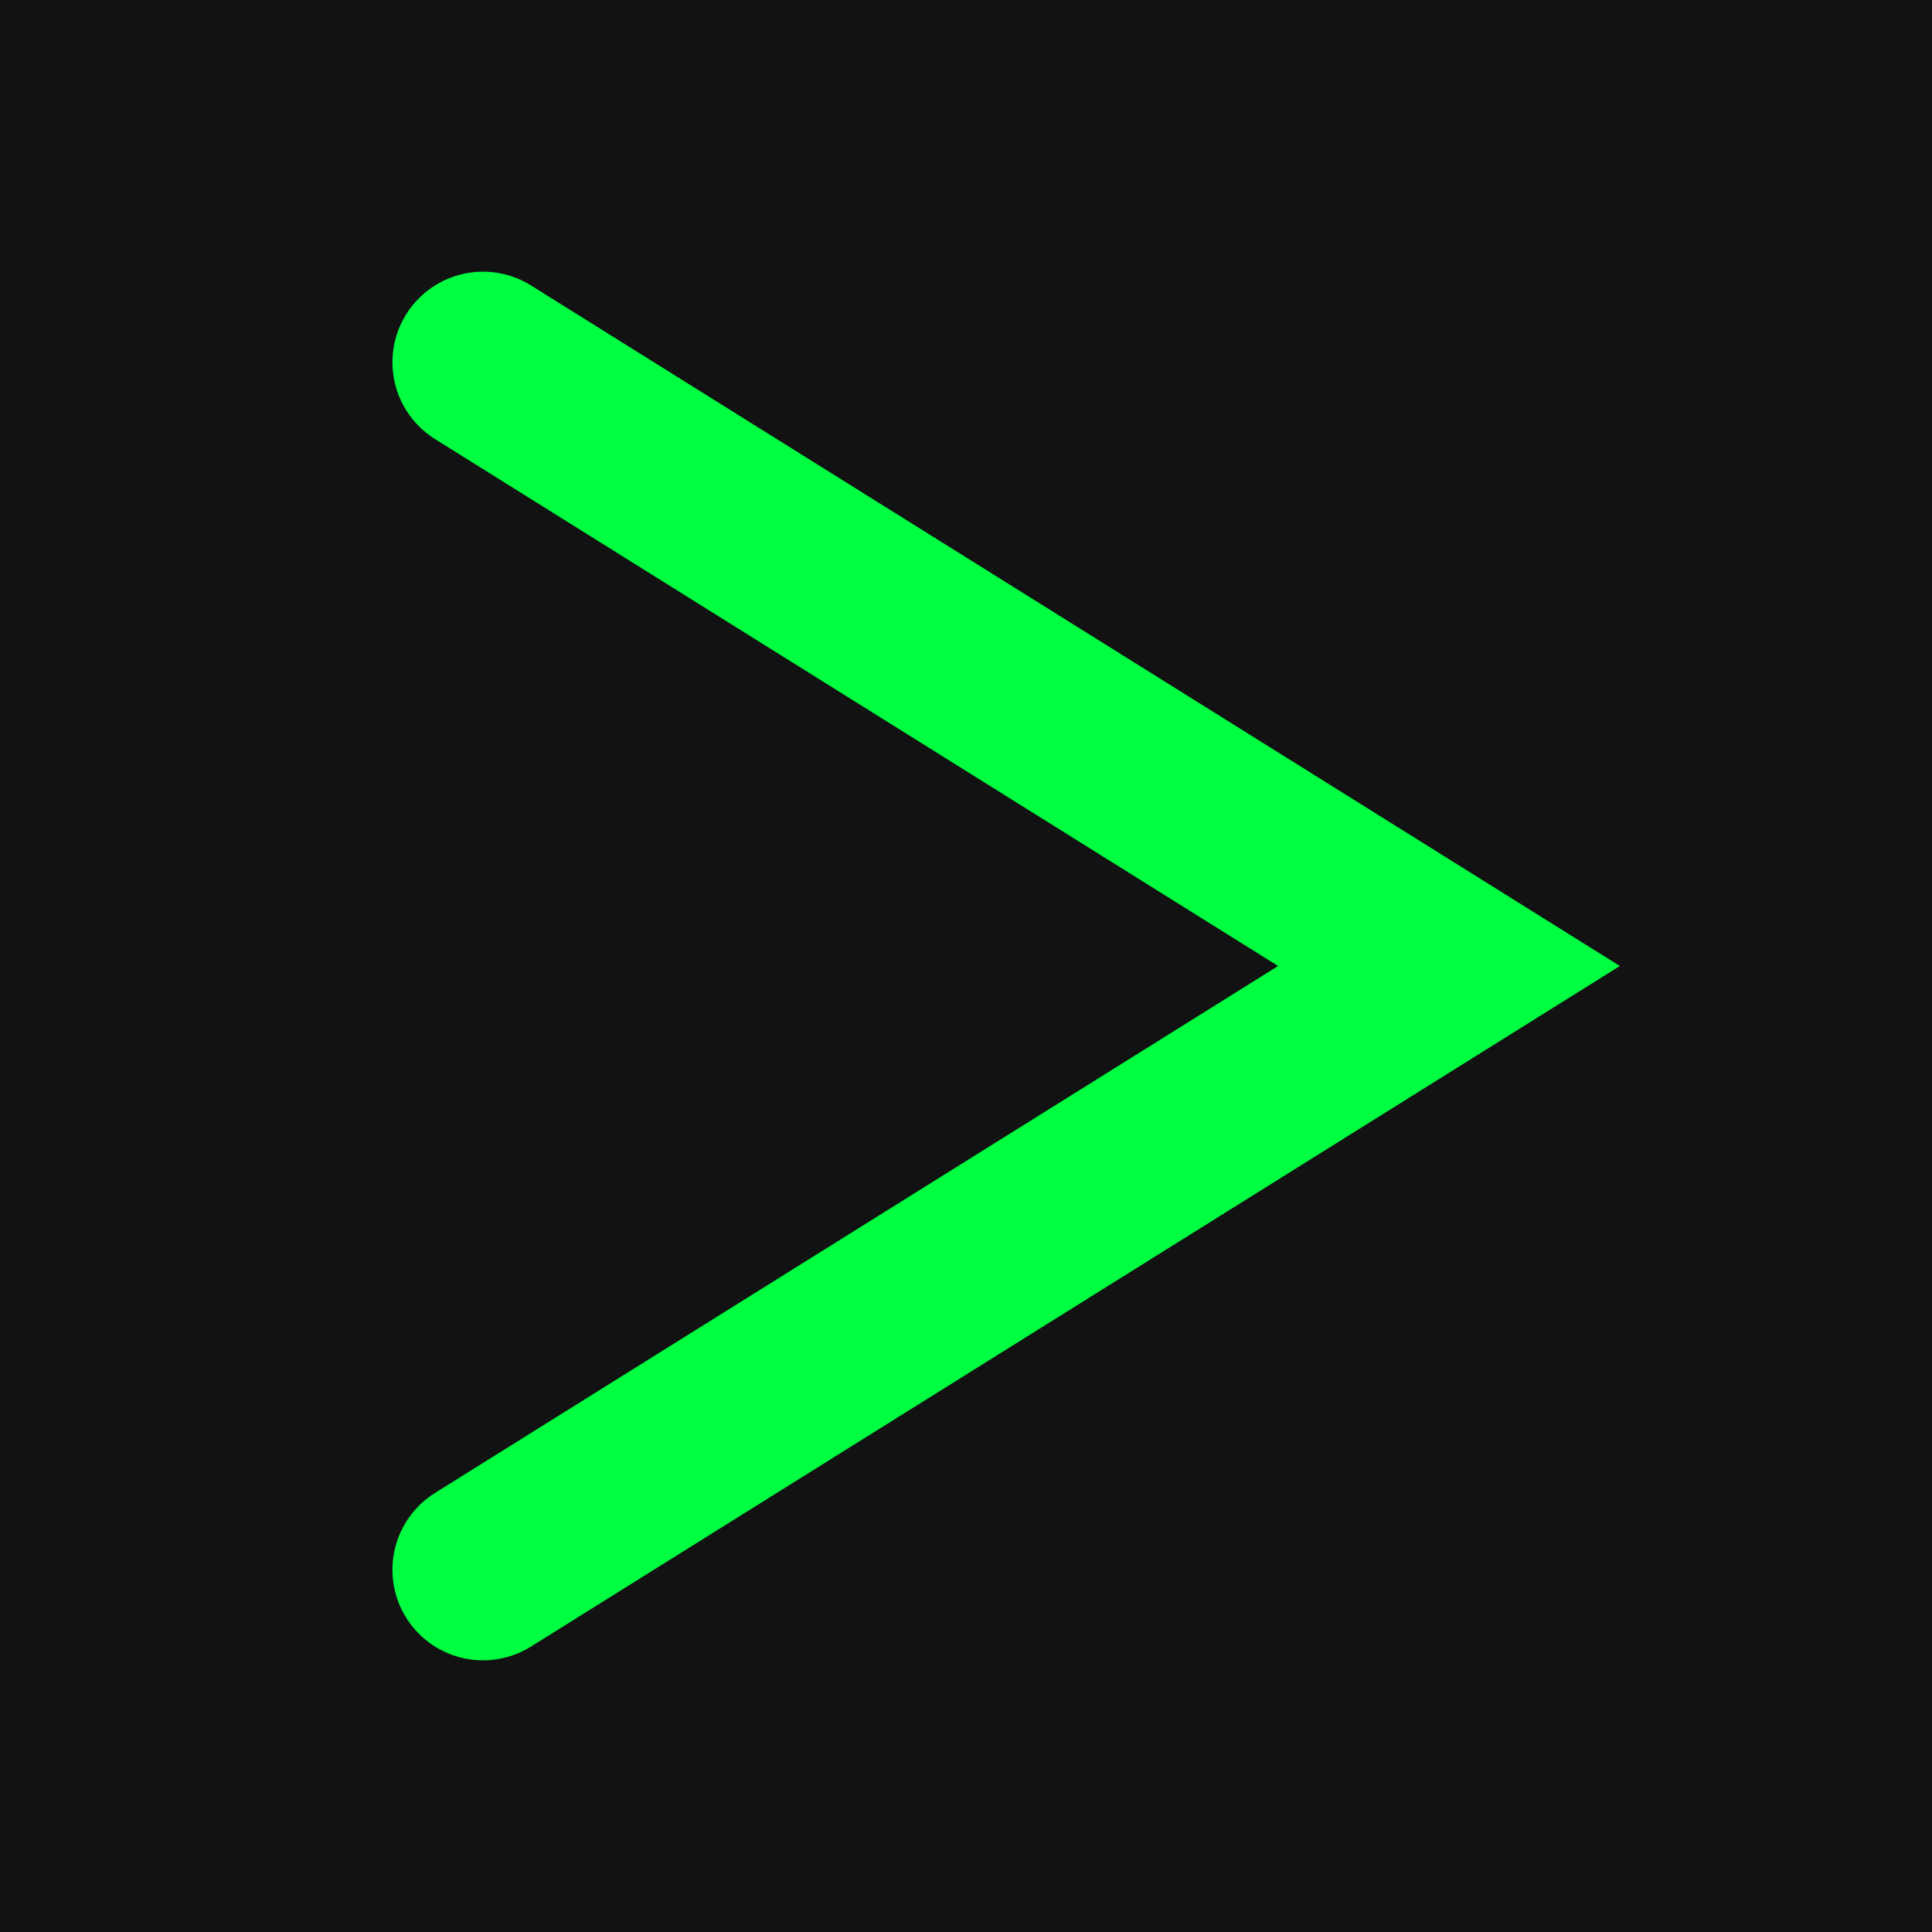
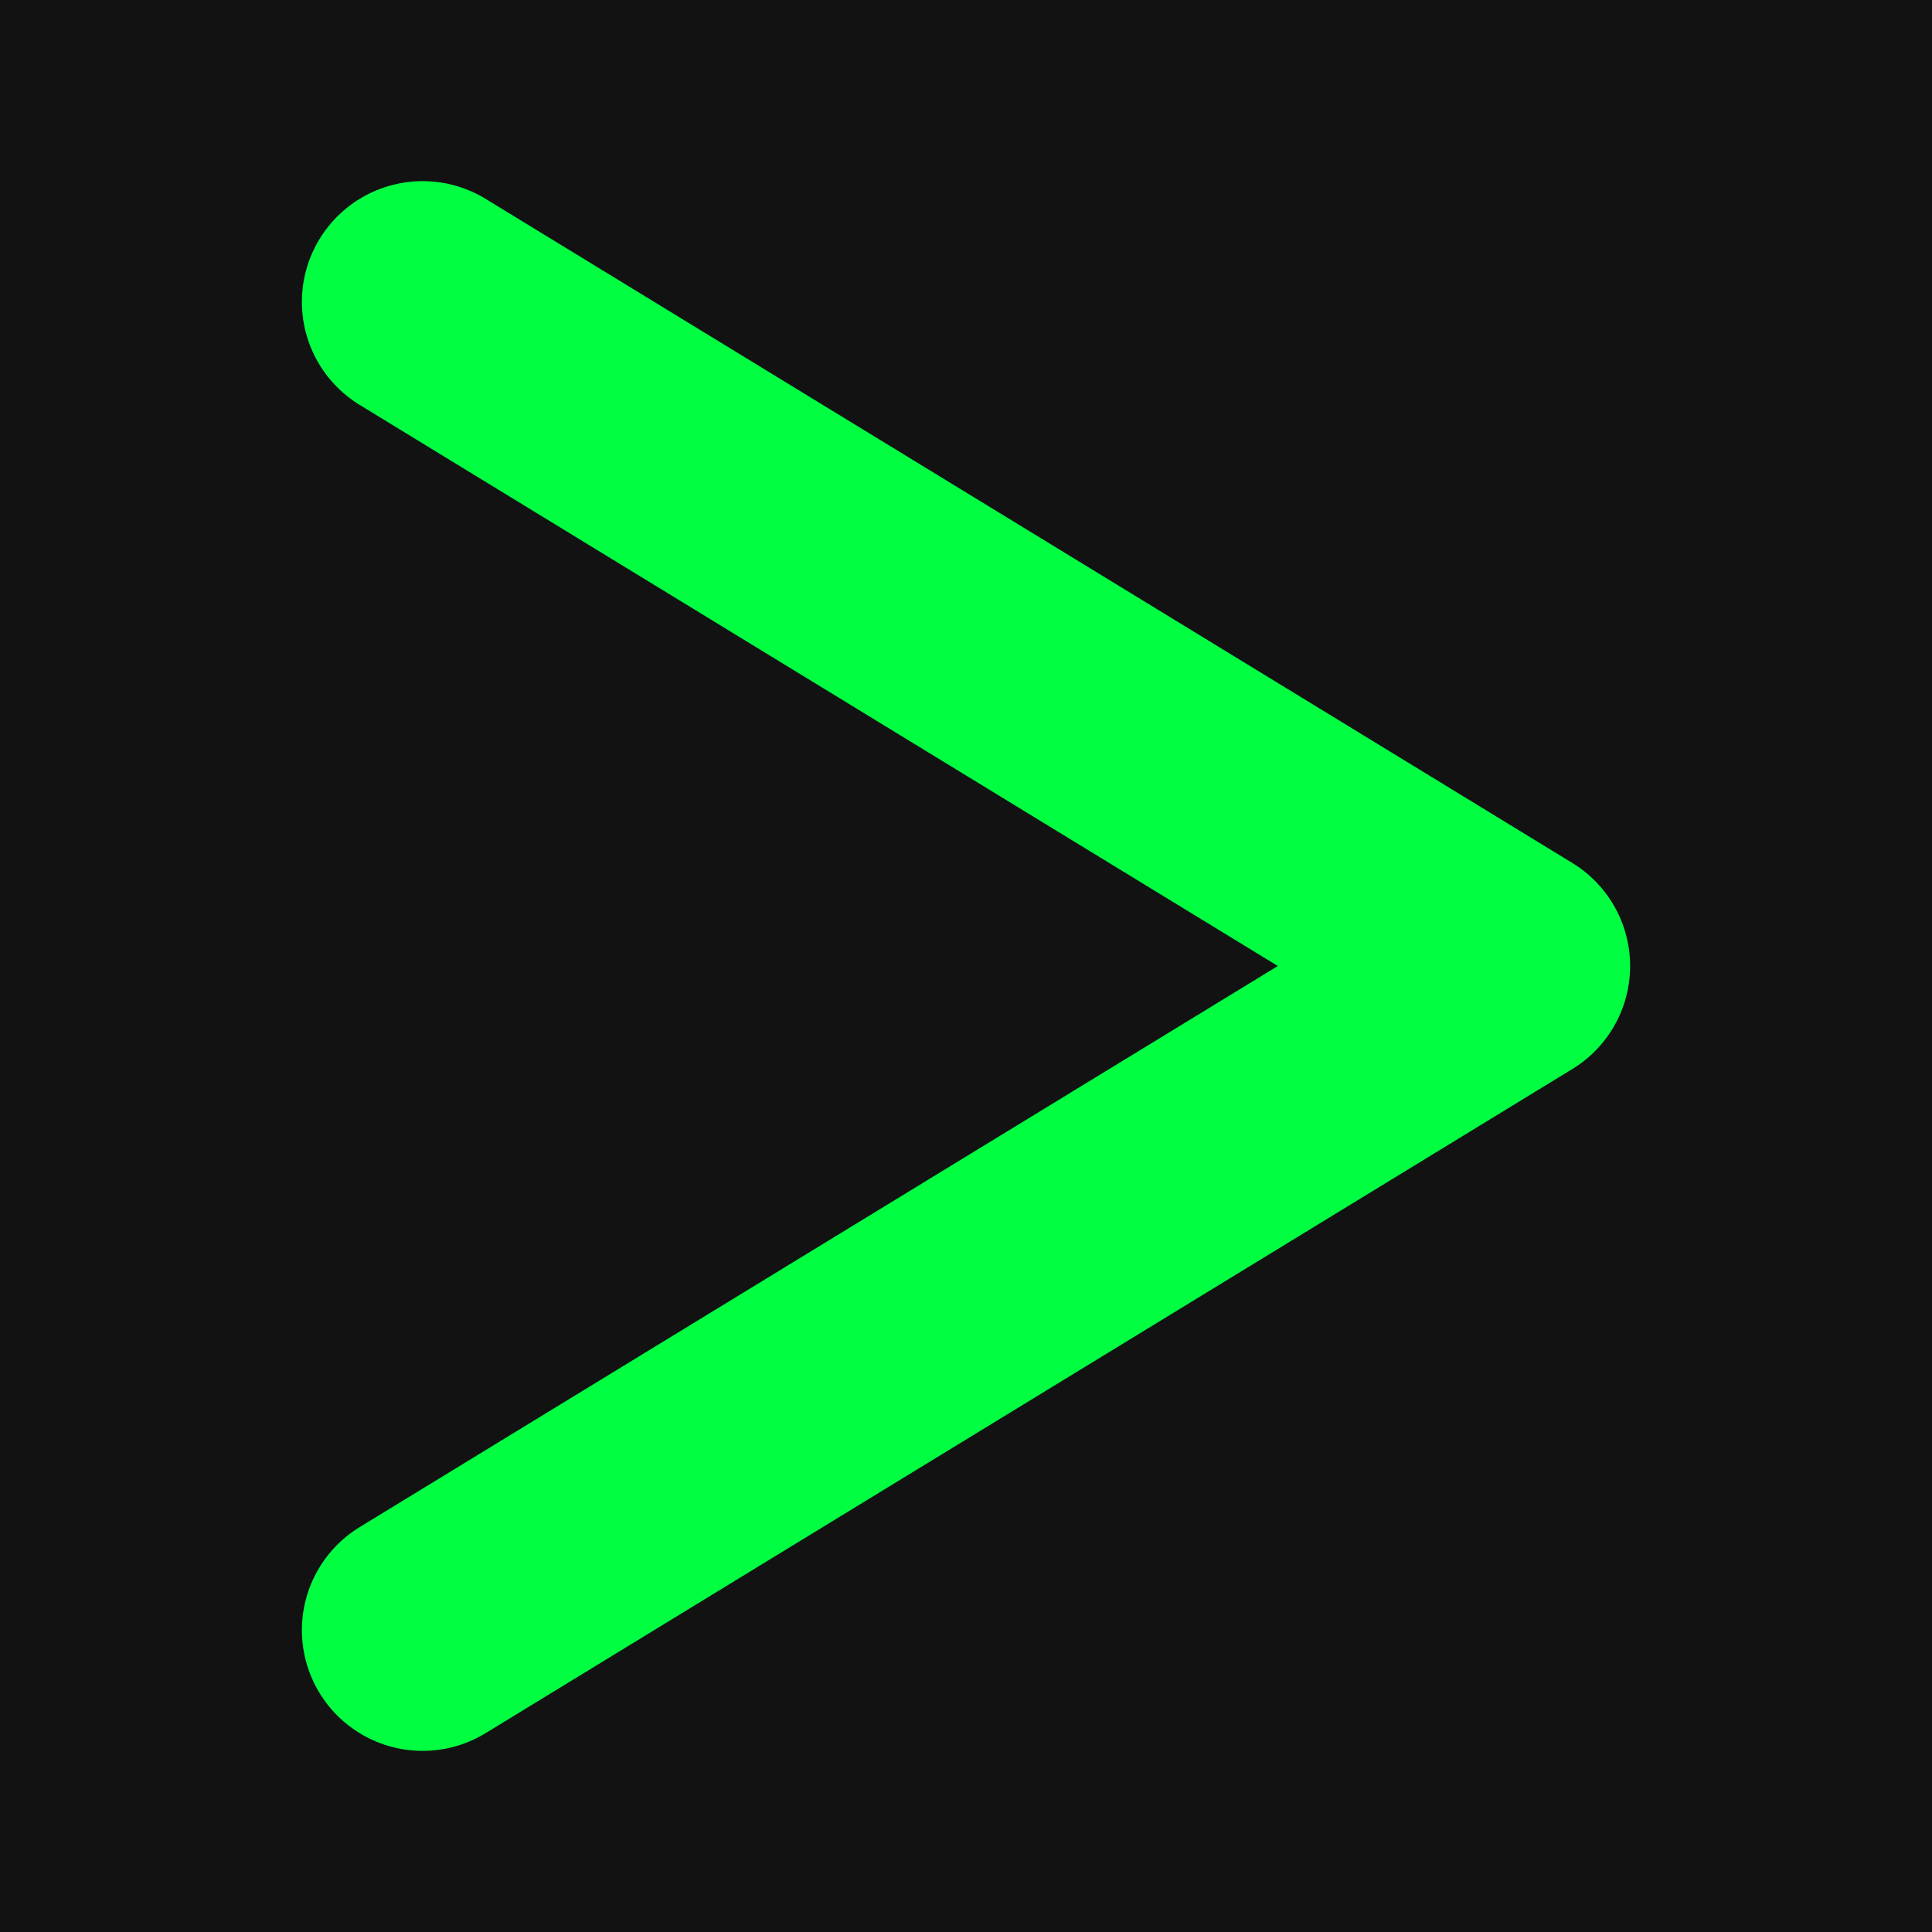
<svg xmlns="http://www.w3.org/2000/svg" viewBox="0 0 64 64">
  <rect width="64" height="64" fill="#121212" />
-   <g stroke="#00FF41" stroke-width="6" stroke-linecap="round" fill="none">
-     <polyline points="16,12 48,32 16,52" />
+   <g stroke="#00FF41" stroke-width="8" stroke-linecap="round" stroke-linejoin="round" fill="none">
+     <polyline points="14,10 50,32 14,54" />
  </g>
</svg>
